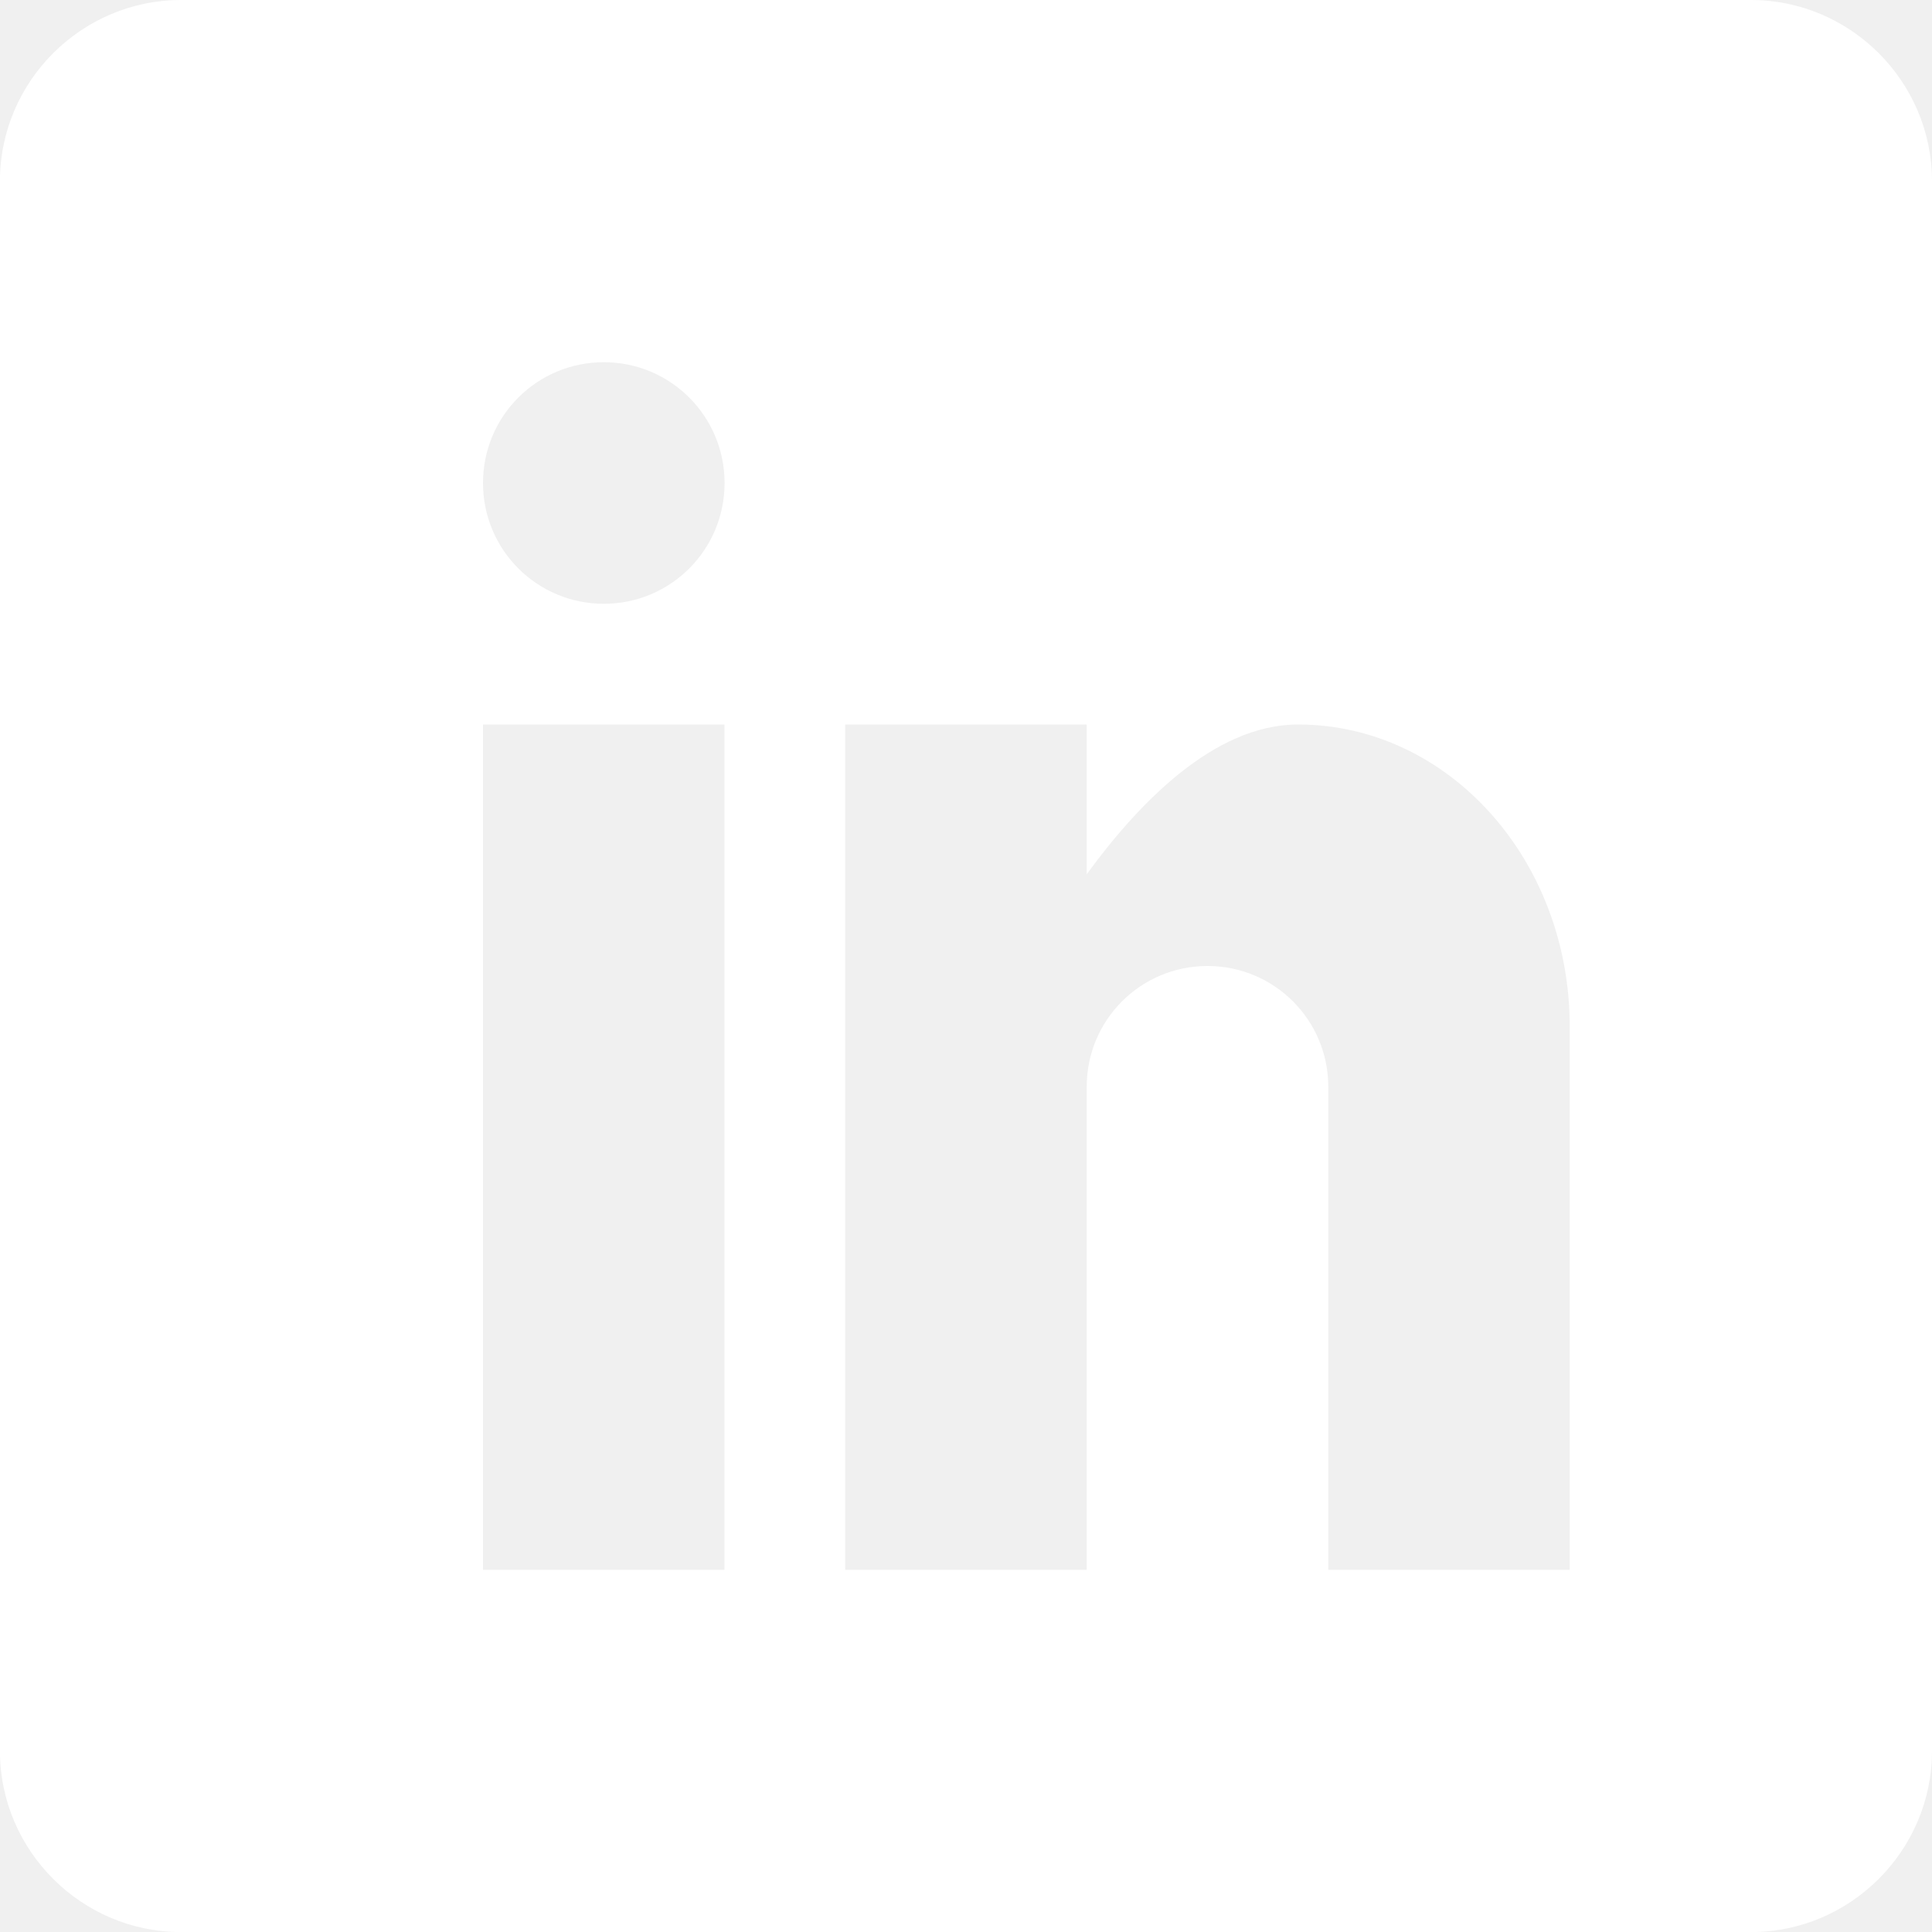
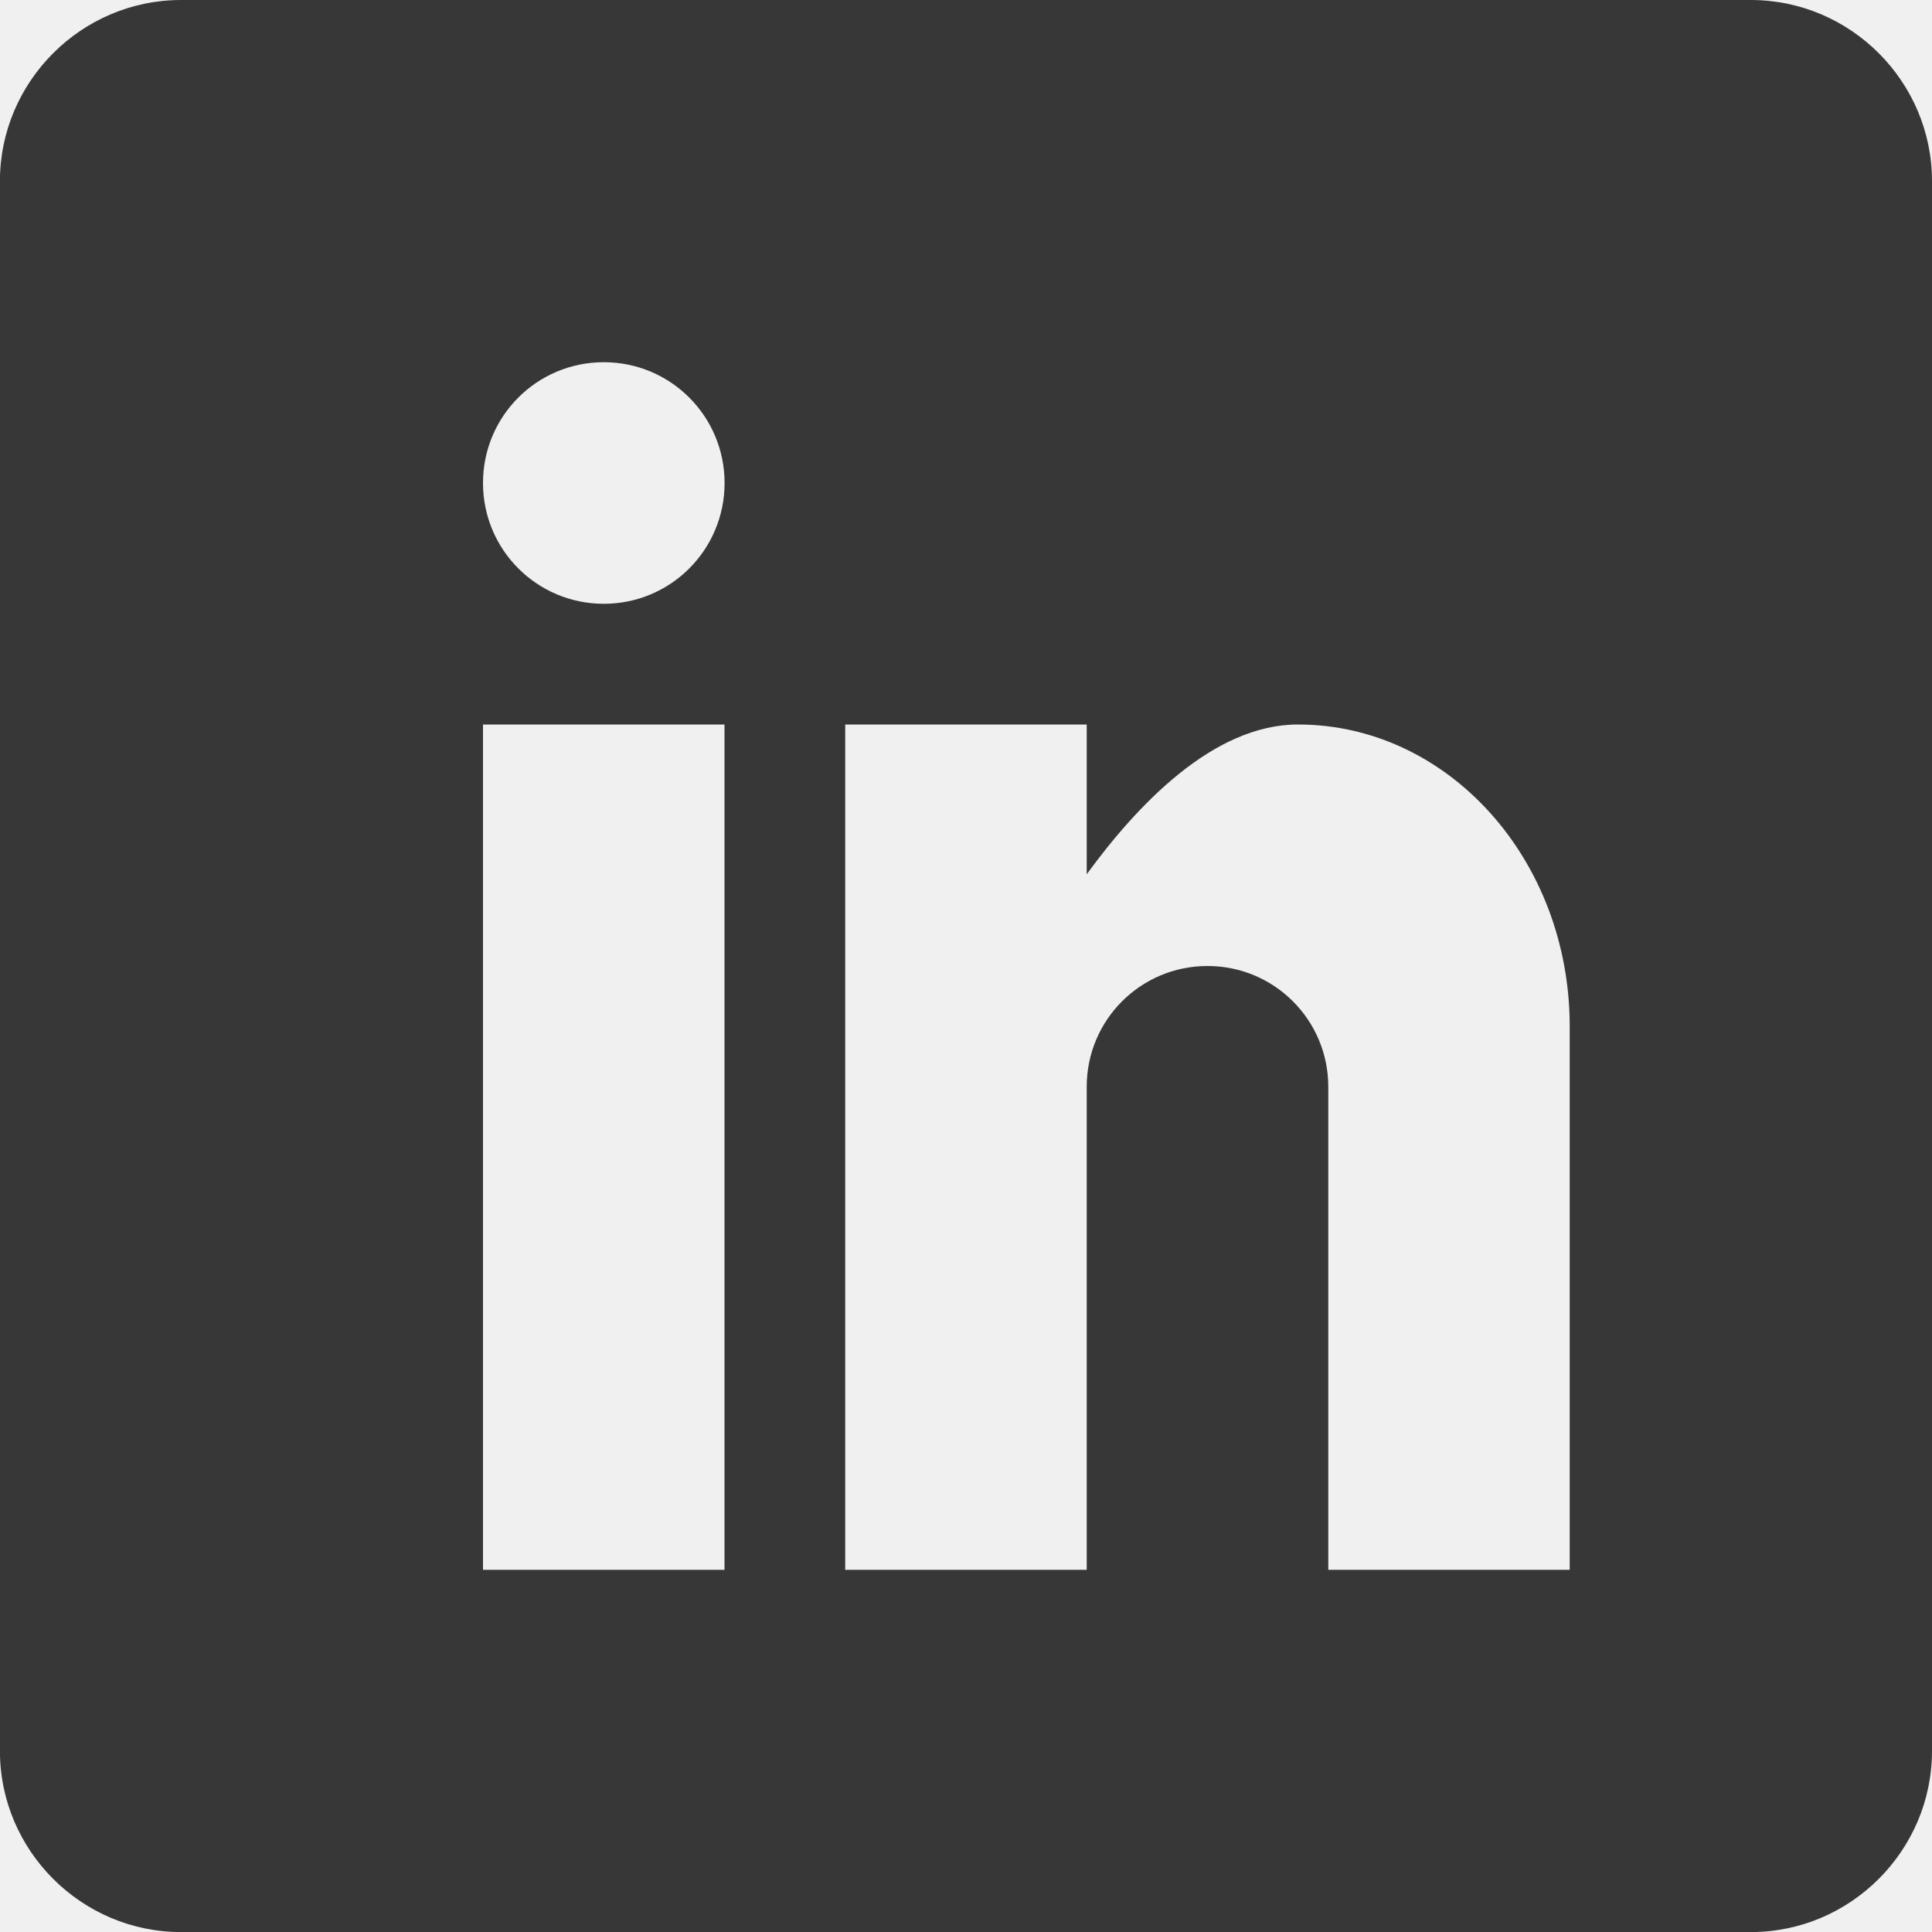
- <svg xmlns="http://www.w3.org/2000/svg" version="1.1" width="25" height="25" viewBox="0 0 25 25">
-   <path fill="#fff" d="M22.656 0h-20.313c-1.289 0-2.344 1.055-2.344 2.344v20.313c0 1.289 1.055 2.344 2.344 2.344h20.313c1.289 0 2.344-1.055 2.344-2.344v-20.313c0-1.289-1.055-2.344-2.344-2.344zM9.375 20.313h-3.125v-10.938h3.125v10.938zM7.813 7.813c-0.864 0-1.563-0.698-1.563-1.563s0.698-1.563 1.563-1.563c0.864 0 1.563 0.698 1.563 1.563s-0.698 1.563-1.563 1.563zM20.313 20.313h-3.125v-6.25c0-0.864-0.698-1.563-1.563-1.563s-1.563 0.698-1.563 1.563v6.25h-3.125v-10.938h3.125v1.938c0.645-0.884 1.631-1.938 2.734-1.938 1.943 0 3.516 1.748 3.516 3.906v7.031z" />
+ <svg xmlns="http://www.w3.org/2000/svg" version="1.1" width="45" height="45" viewBox="0 0 25 25">
+   <path fill="#373737" d="M22.656 0h-20.313c-1.289 0-2.344 1.055-2.344 2.344v20.313c0 1.289 1.055 2.344 2.344 2.344h20.313c1.289 0 2.344-1.055 2.344-2.344v-20.313c0-1.289-1.055-2.344-2.344-2.344zM9.375 20.313h-3.125v-10.938h3.125v10.938zM7.813 7.813c-0.864 0-1.563-0.698-1.563-1.563s0.698-1.563 1.563-1.563c0.864 0 1.563 0.698 1.563 1.563s-0.698 1.563-1.563 1.563zM20.313 20.313h-3.125v-6.25c0-0.864-0.698-1.563-1.563-1.563s-1.563 0.698-1.563 1.563v6.25h-3.125v-10.938h3.125v1.938c0.645-0.884 1.631-1.938 2.734-1.938 1.943 0 3.516 1.748 3.516 3.906v7.031z" />
</svg>
